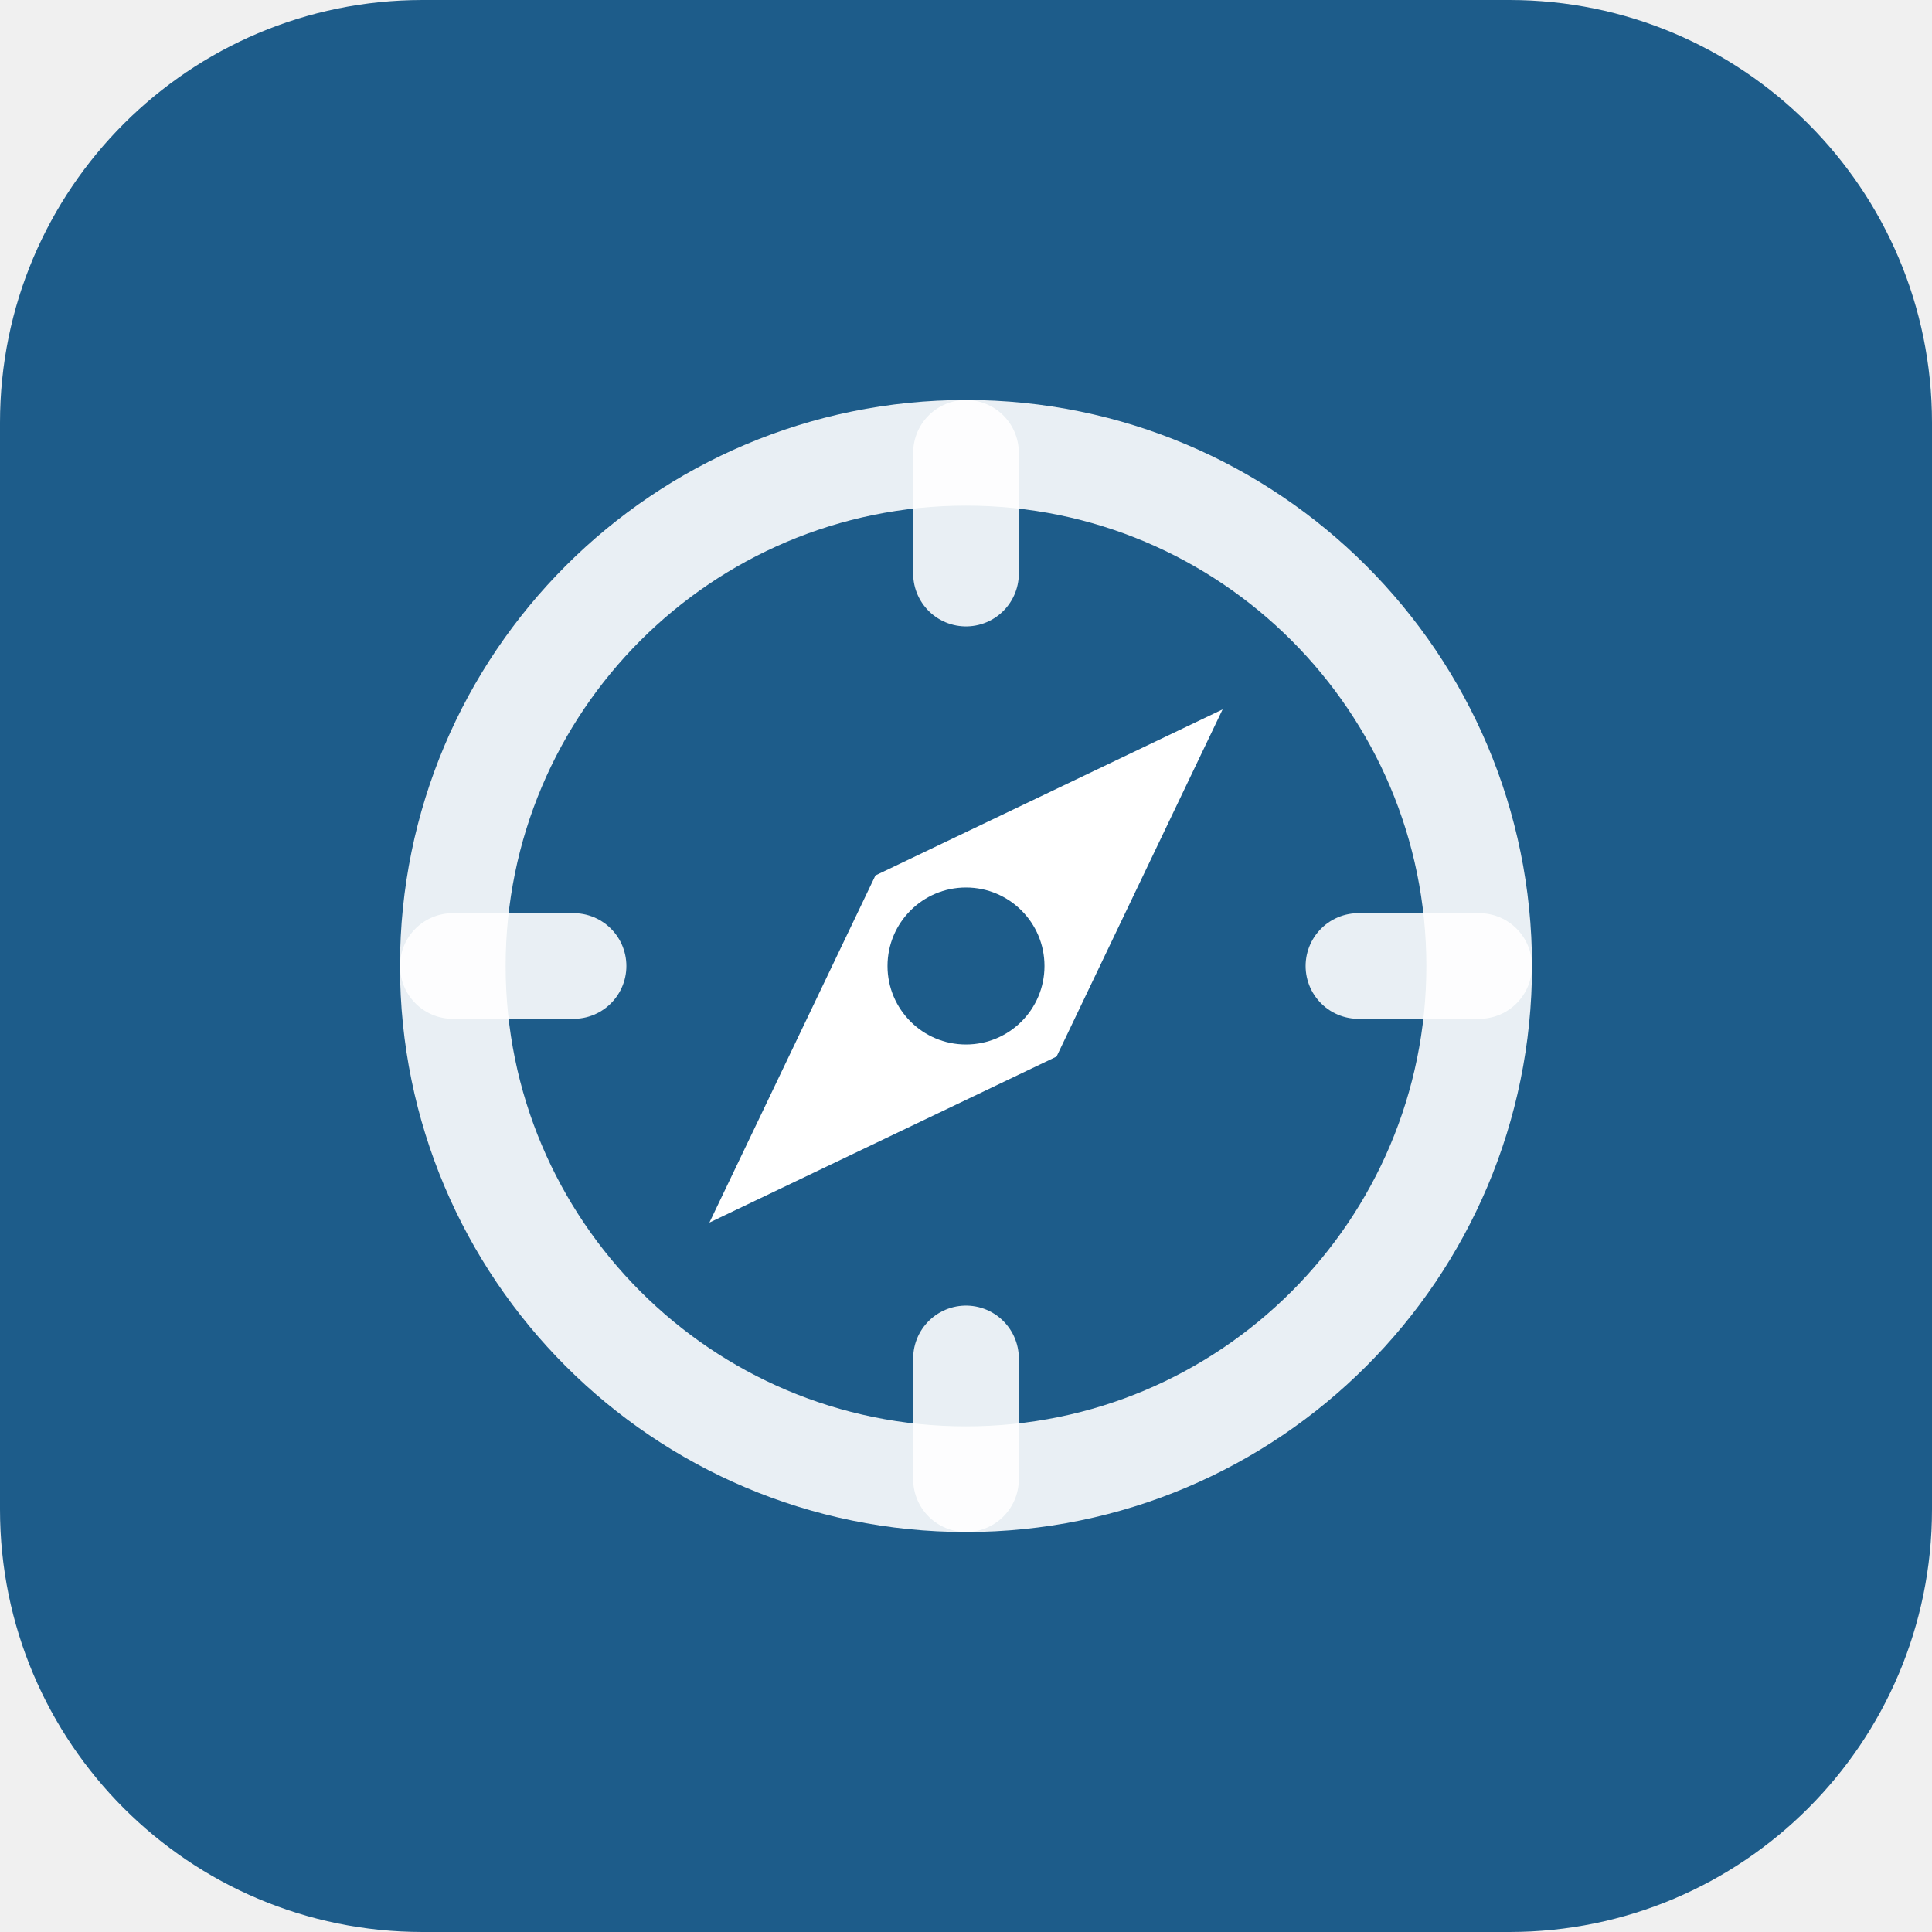
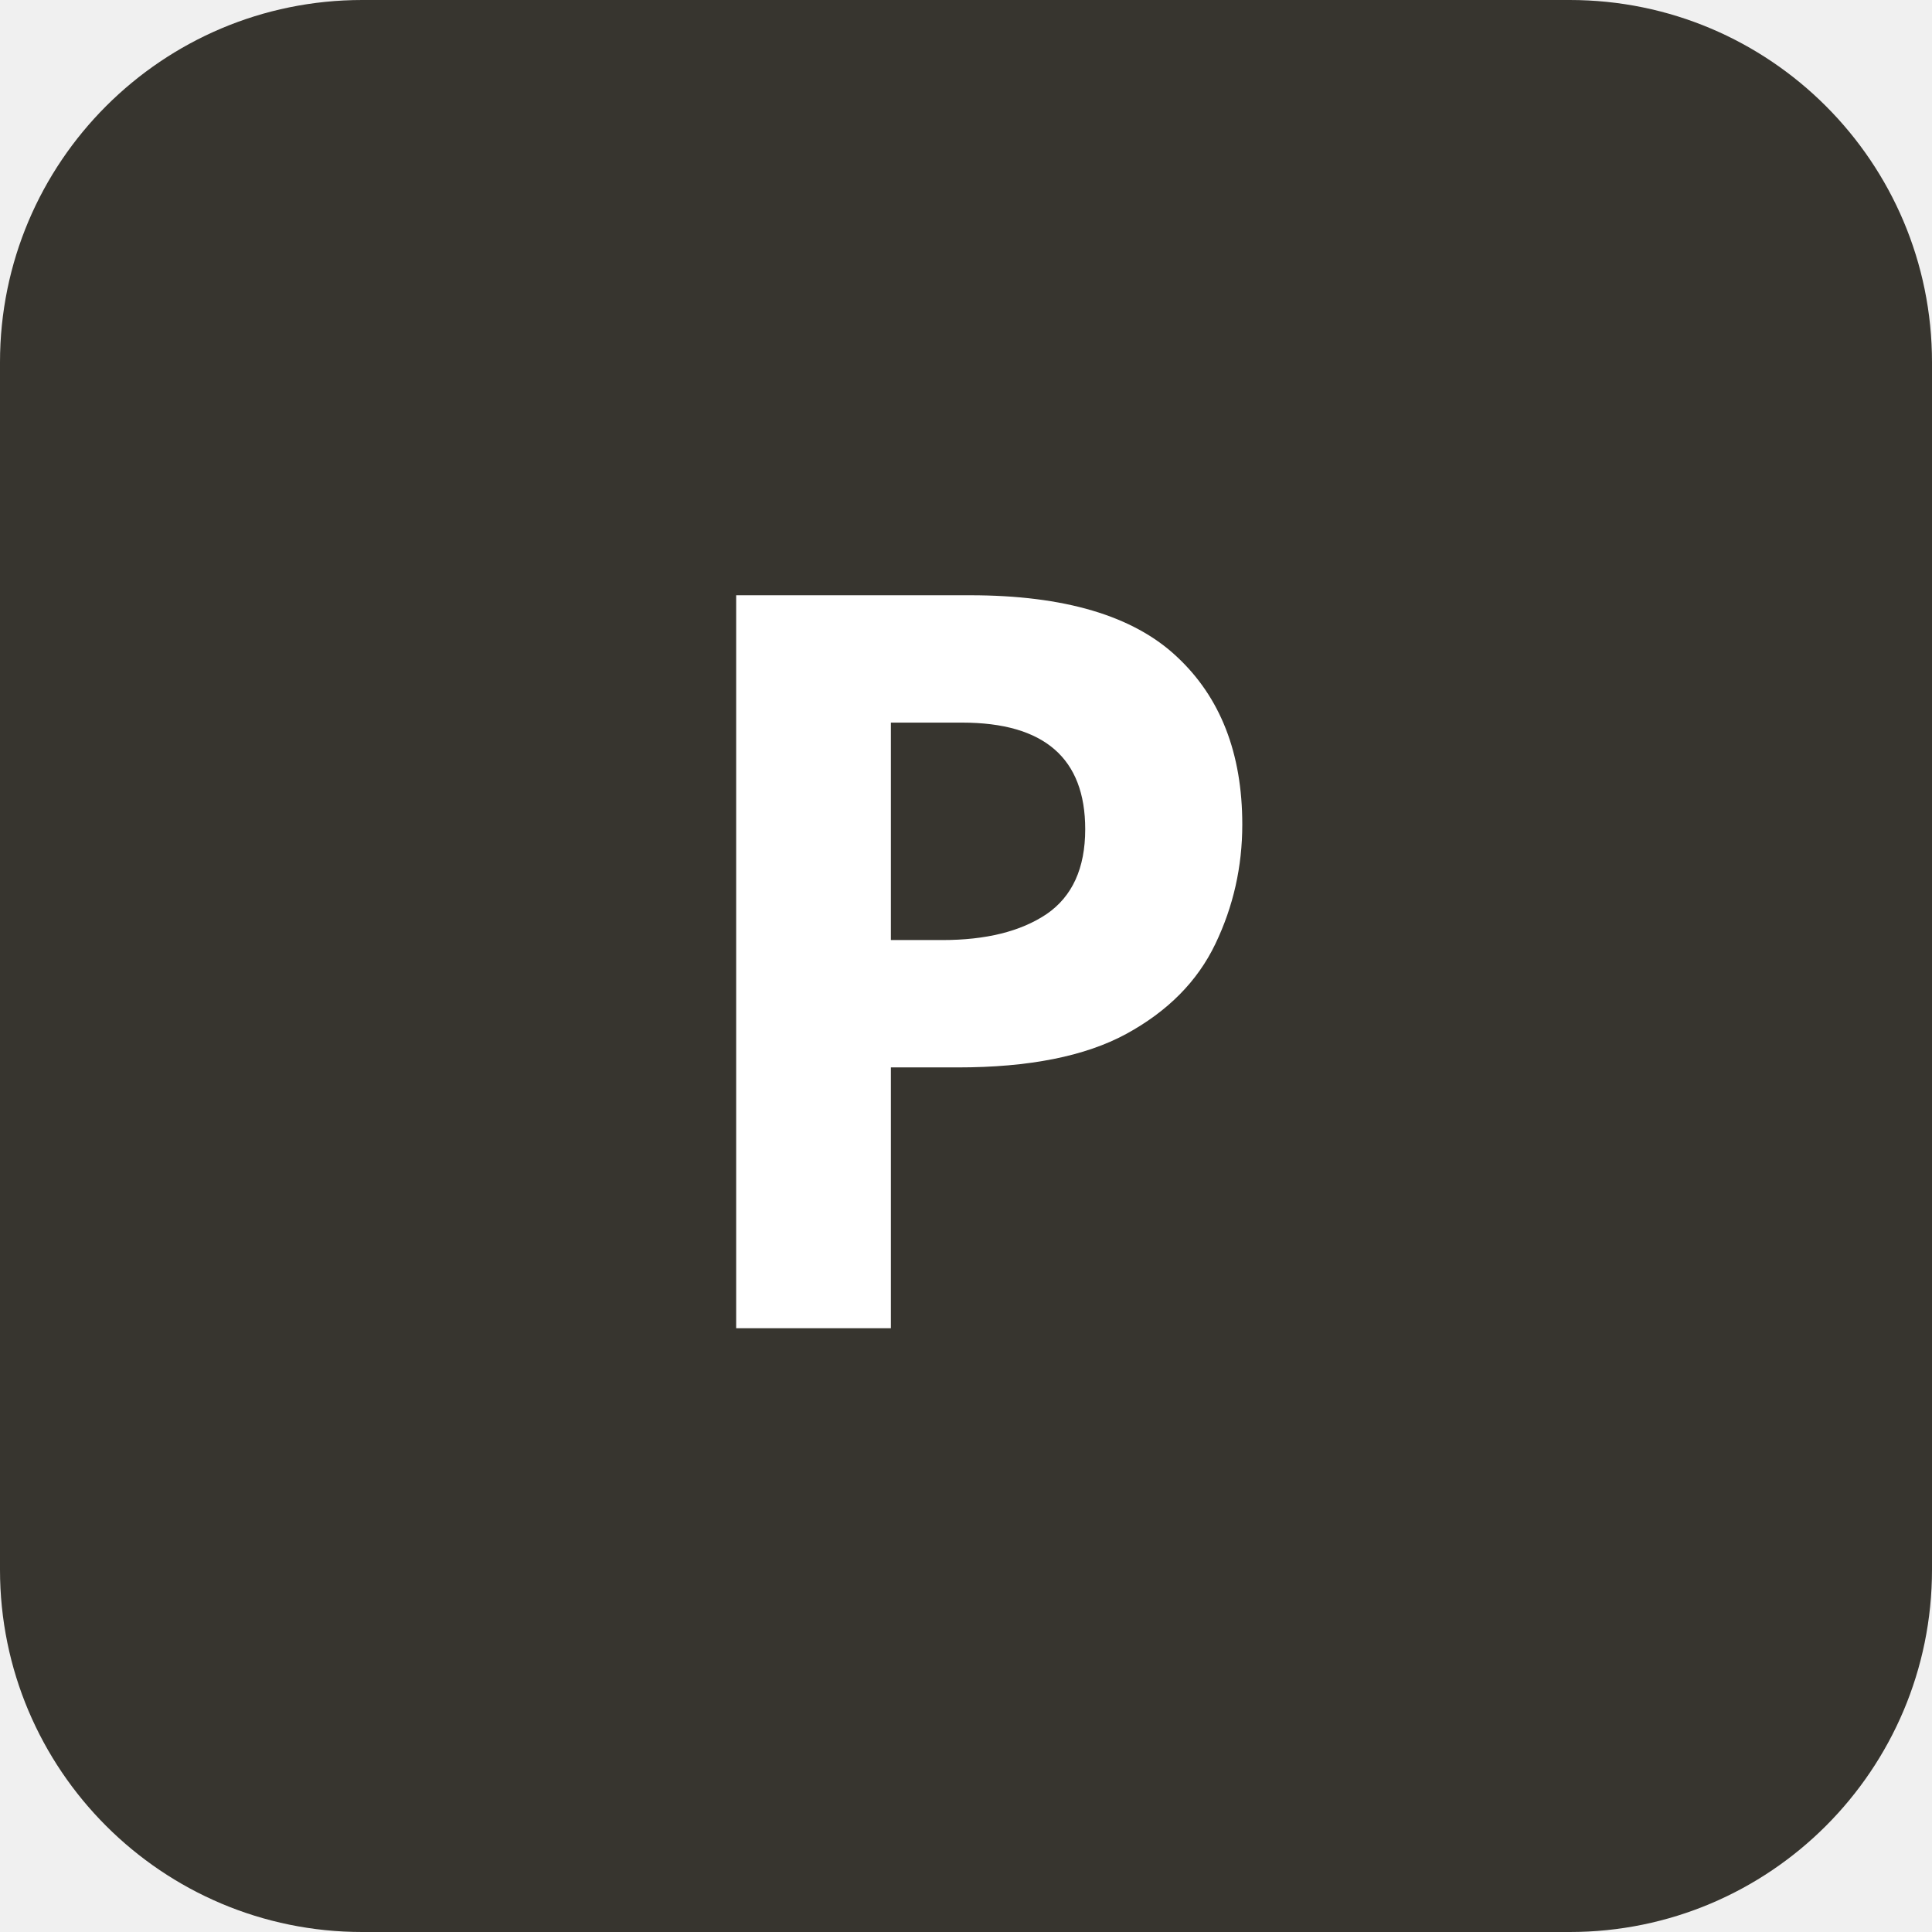
<svg xmlns="http://www.w3.org/2000/svg" viewBox="0 0 64 64" role="img" aria-label="Poste de pilotage">
-   <rect width="64" height="64" rx="14" fill="#1d5c8a" />
-   <circle cx="32" cy="32" r="17" fill="none" stroke="#ffffff" stroke-width="3.5" opacity=".9" />
-   <path d="M32 15v4M32 45v4M15 32h4M45 32h4" stroke="#ffffff" stroke-width="3.5" stroke-linecap="round" opacity=".9" />
-   <path d="M40.5 23.5 35 35l-11.5 5.5L29 29z" fill="#ffffff" />
-   <circle cx="32" cy="32" r="2.6" fill="#1d5c8a" />
+   <rect width="64" height="64" rx="12" fill="#37352f" />
+   <text x="32" y="44" text-anchor="middle" font-family="ui-sans-serif,system-ui,sans-serif" font-size="34" font-weight="600" fill="#fff">P</text>
</svg>
